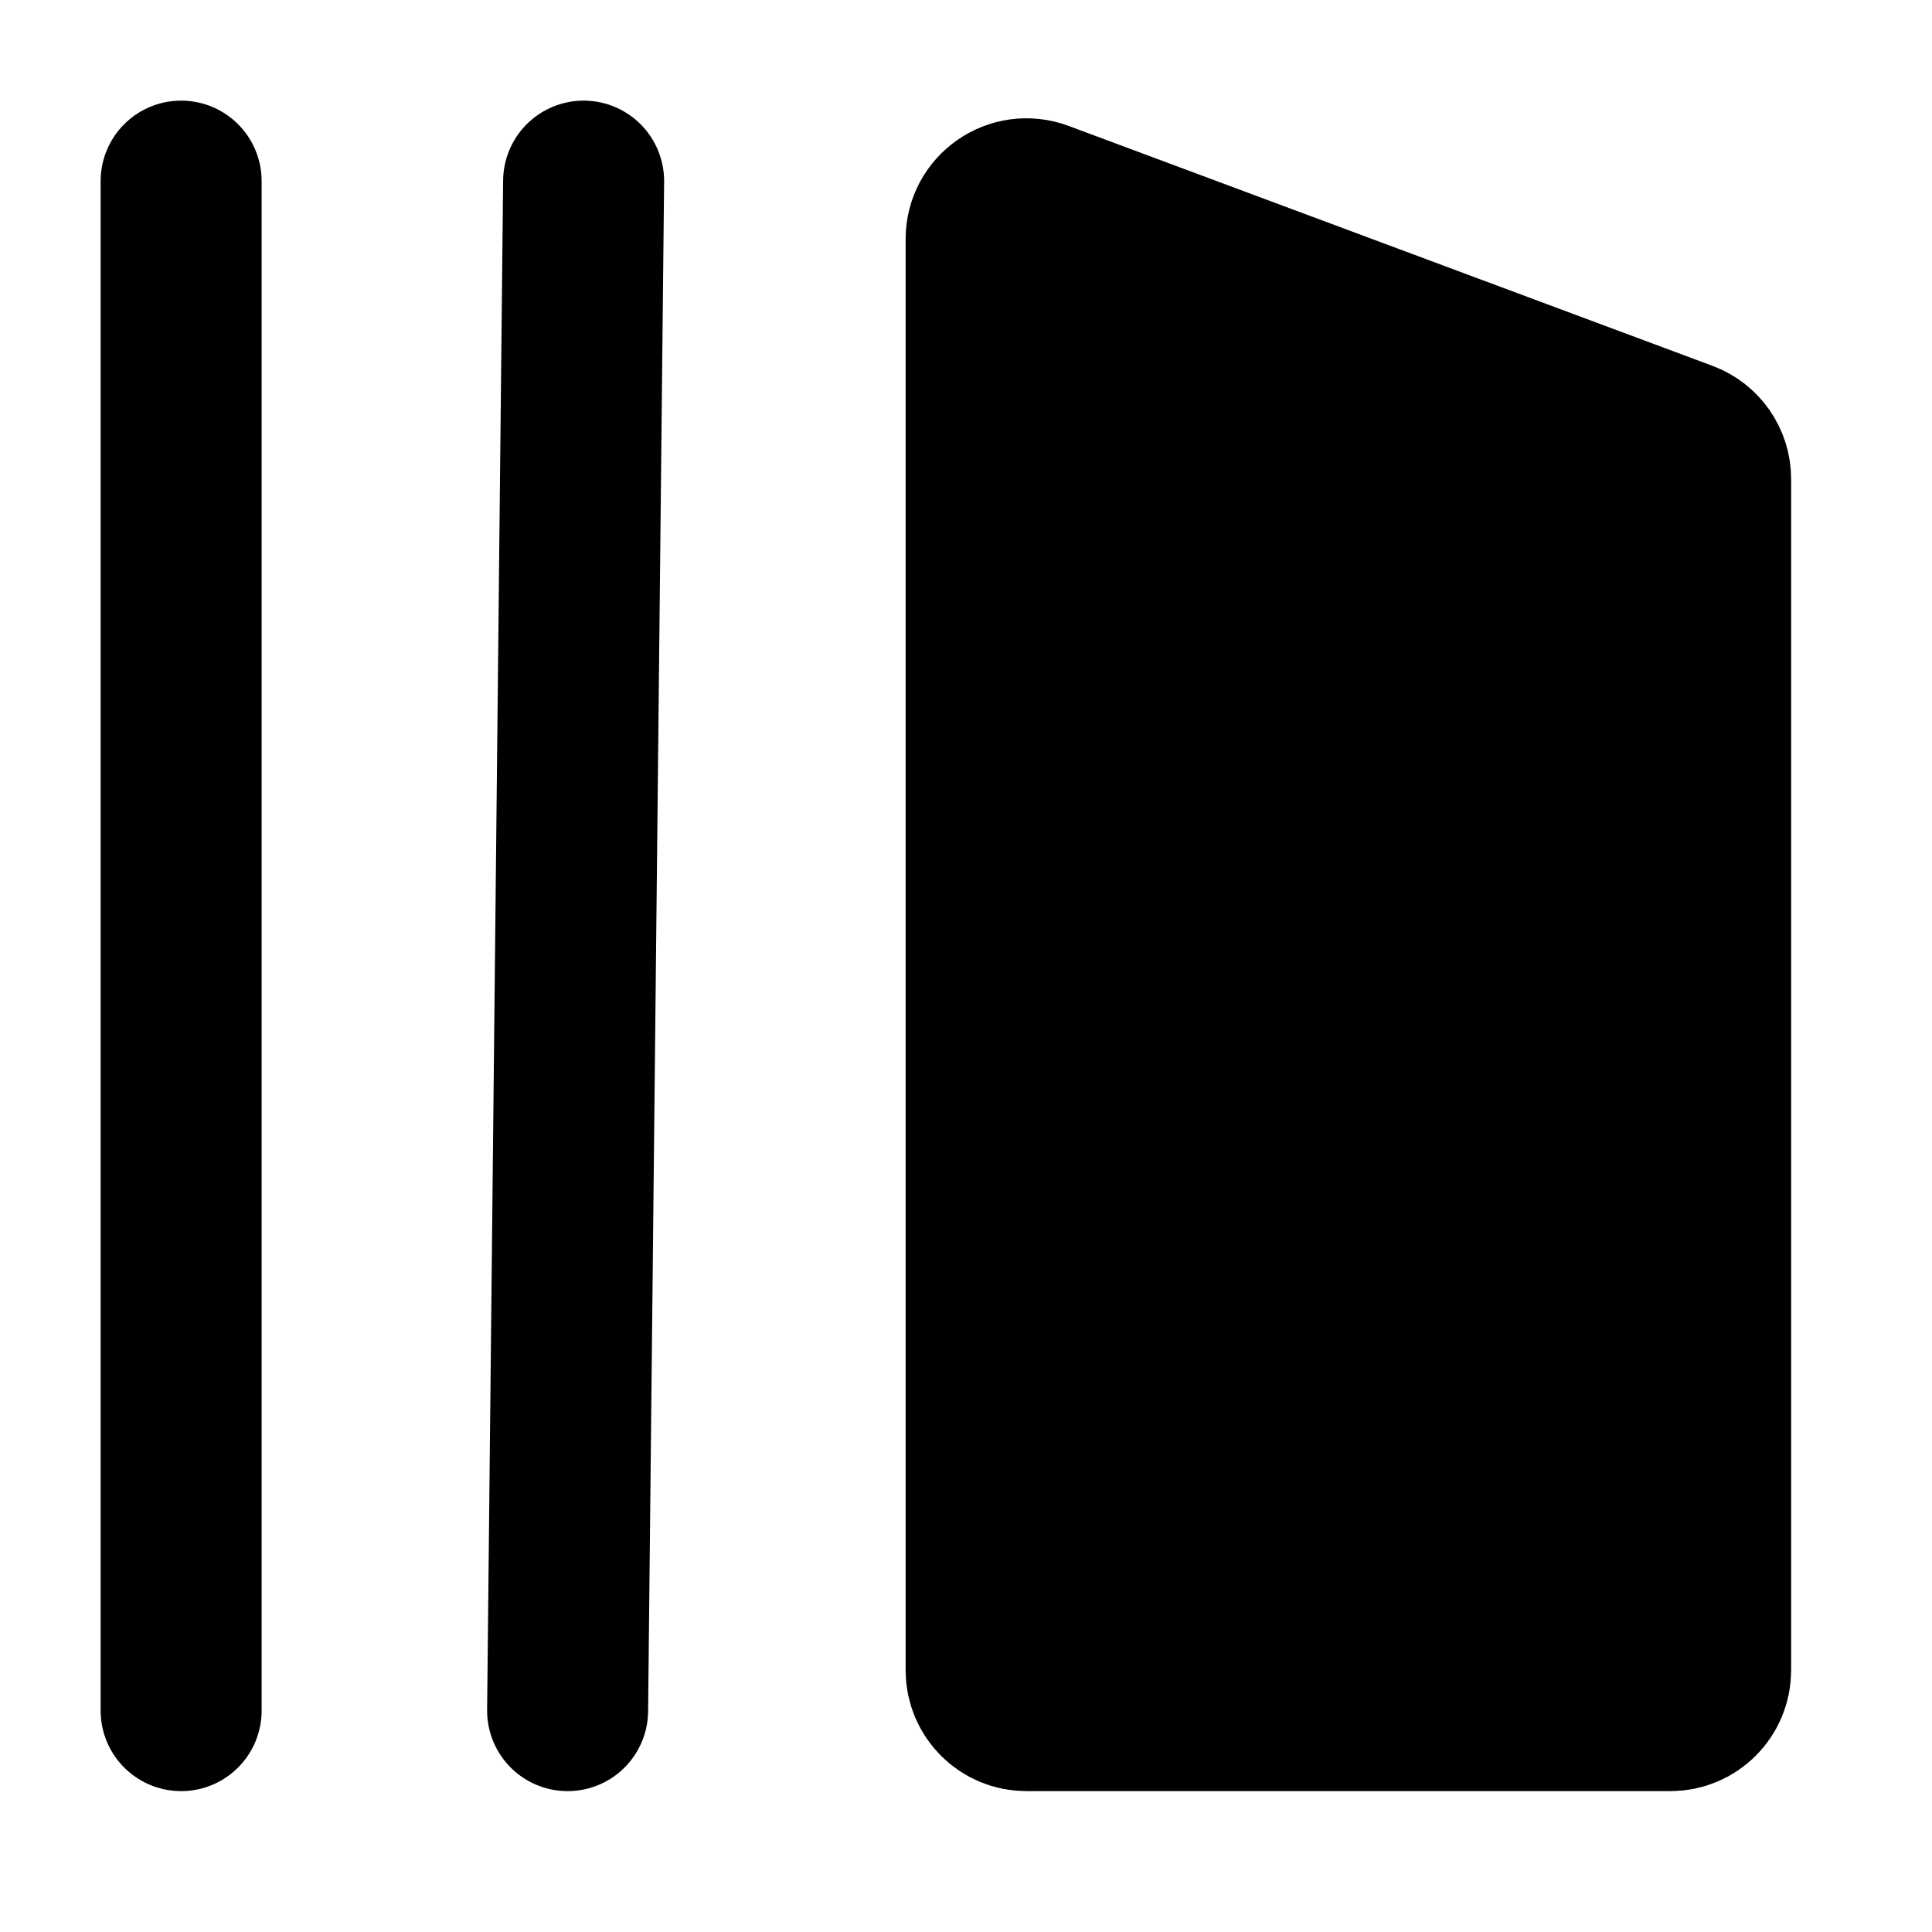
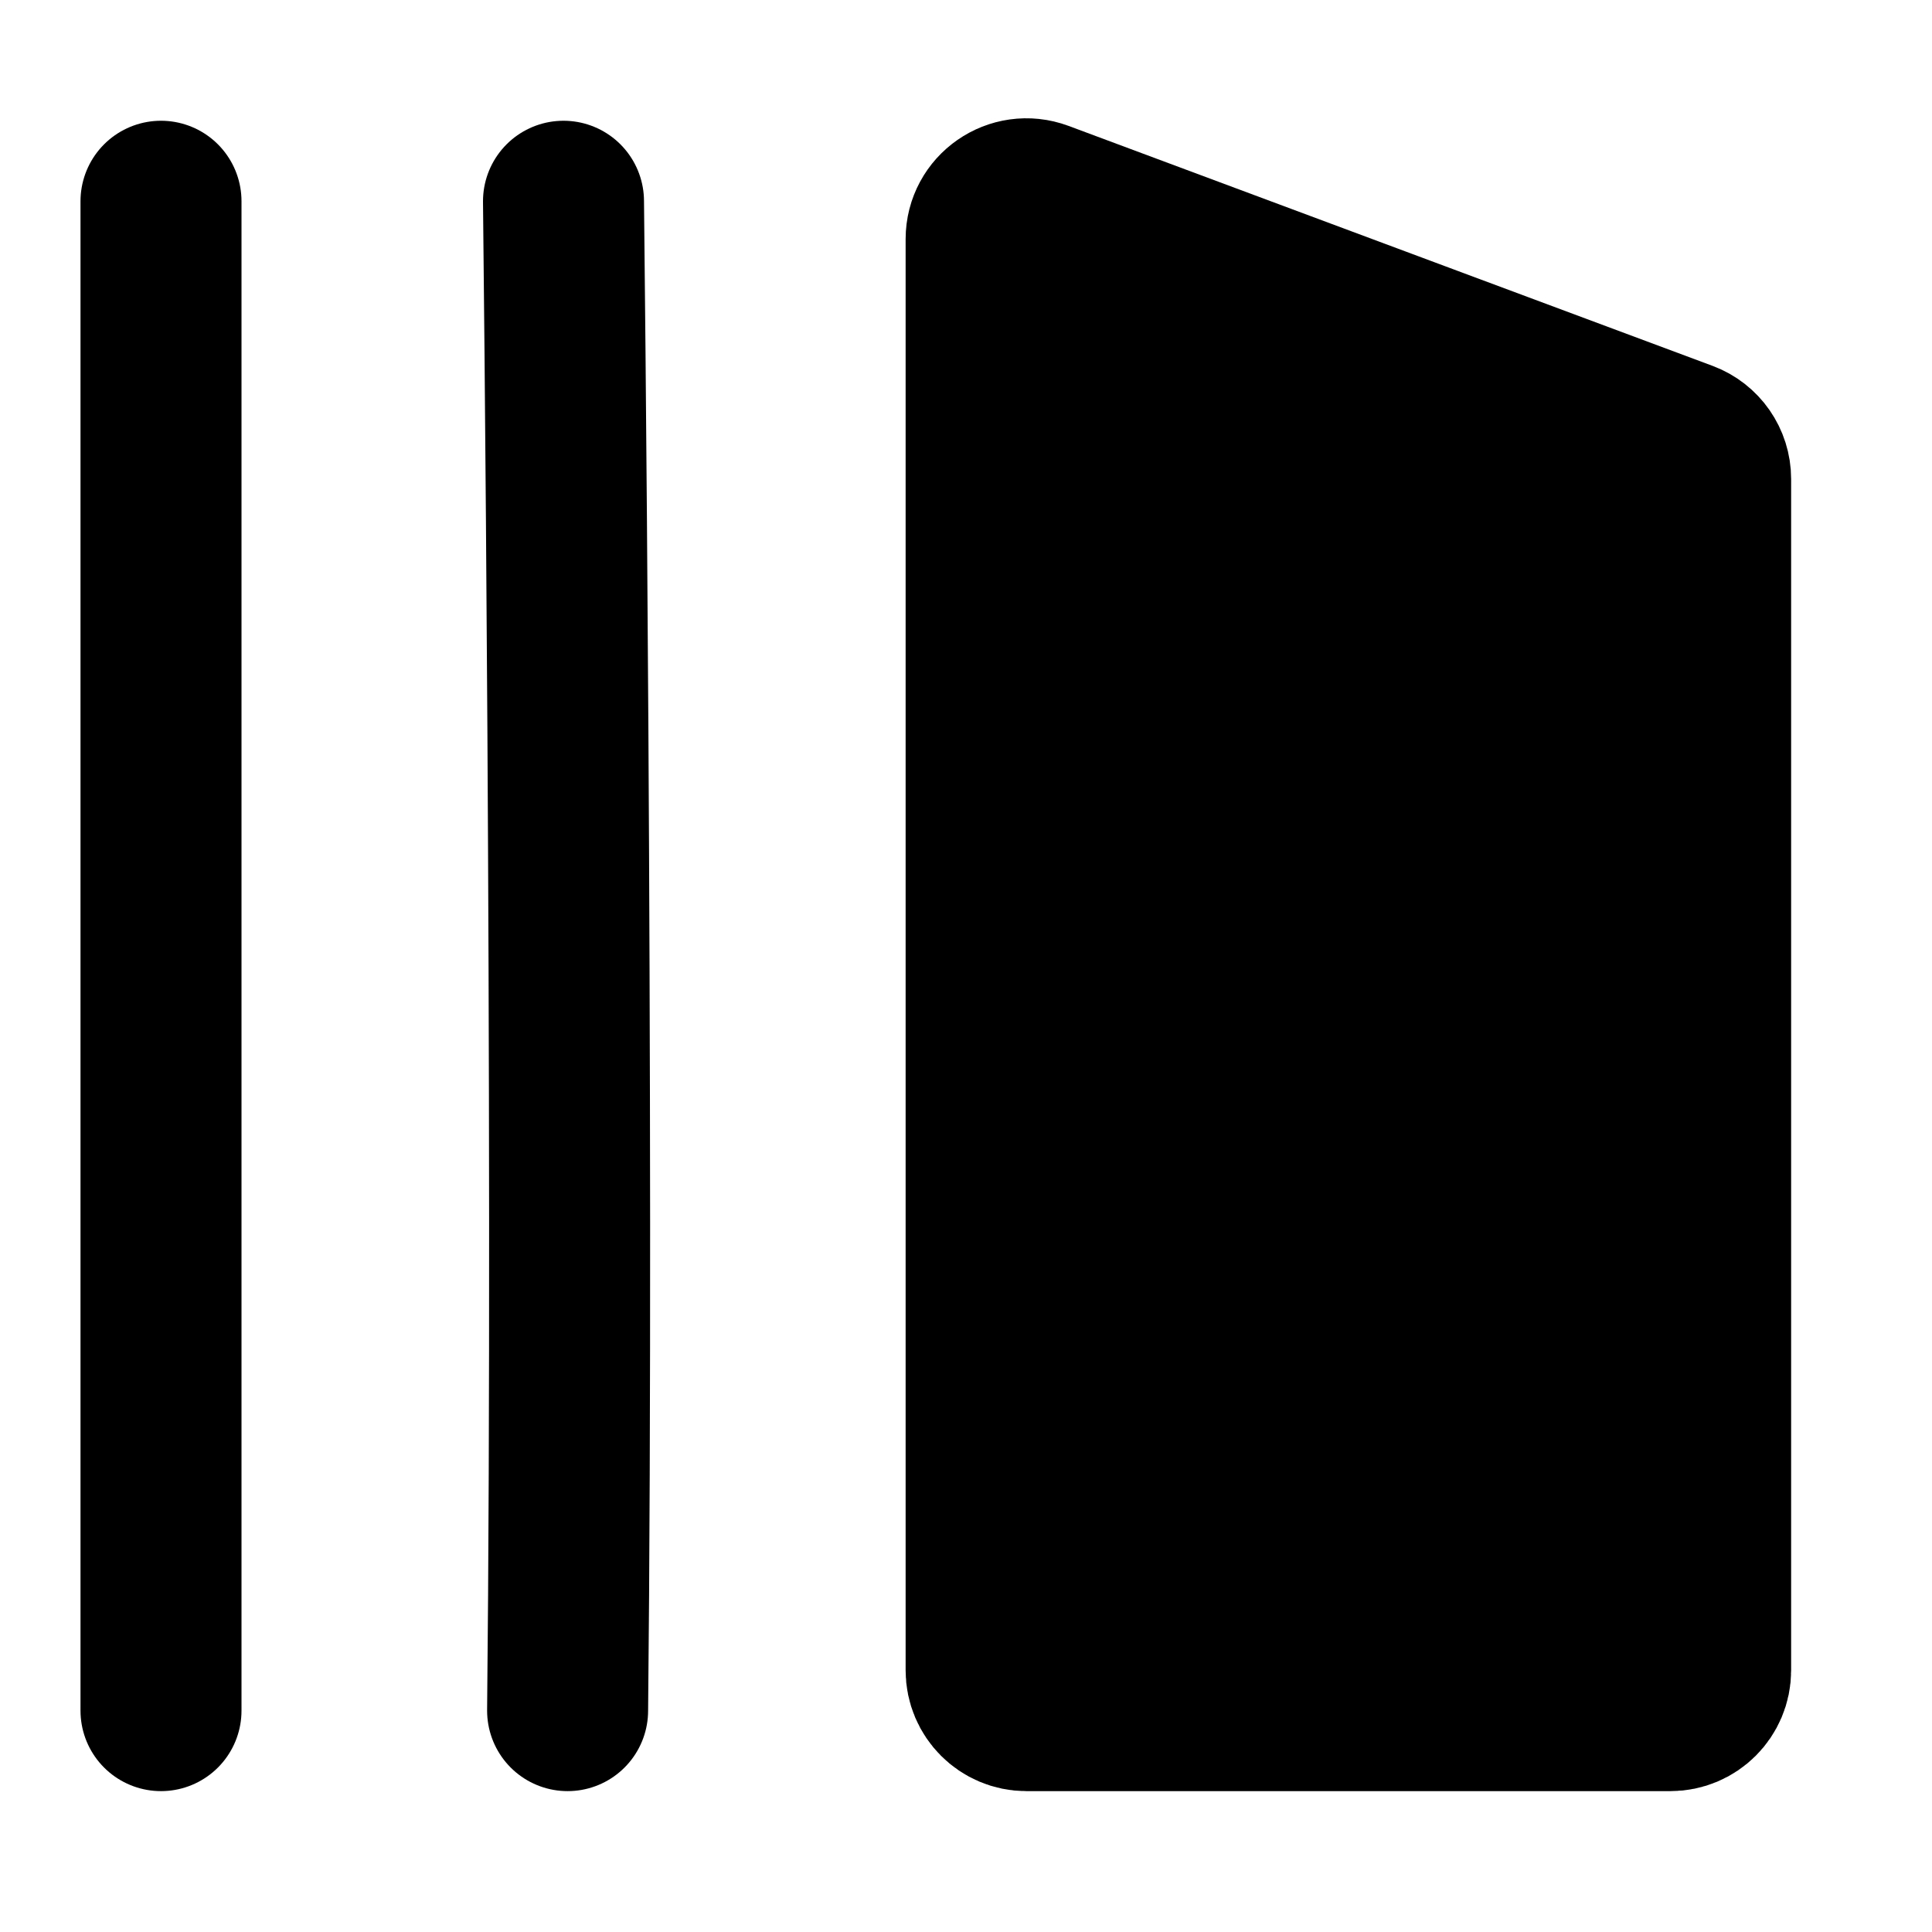
<svg xmlns="http://www.w3.org/2000/svg" width="24" height="24" viewBox="0 0 24 24" fill="none">
-   <path d="M2.25 2.25V21.25M7.25 2.25C7.25 2.25 7.129 13.83 7.051 21.25" stroke="currentColor" stroke-width="2" stroke-linecap="round" />
+   <path d="M2 2.5V21.25M7 2.5C7 2.5 7.129 13.83 7.051 21.25" stroke="currentColor" stroke-width="2" stroke-linecap="round" />
  <path d="M12.25 20.75V2.97C12.25 2.621 12.598 2.38 12.925 2.501L20.925 5.482C21.12 5.555 21.25 5.741 21.25 5.95V20.75C21.25 21.026 21.026 21.25 20.75 21.25H12.75C12.474 21.25 12.25 21.026 12.25 20.75Z" fill="currentColor" stroke="currentColor" stroke-width="2" stroke-linecap="round" />
</svg>
